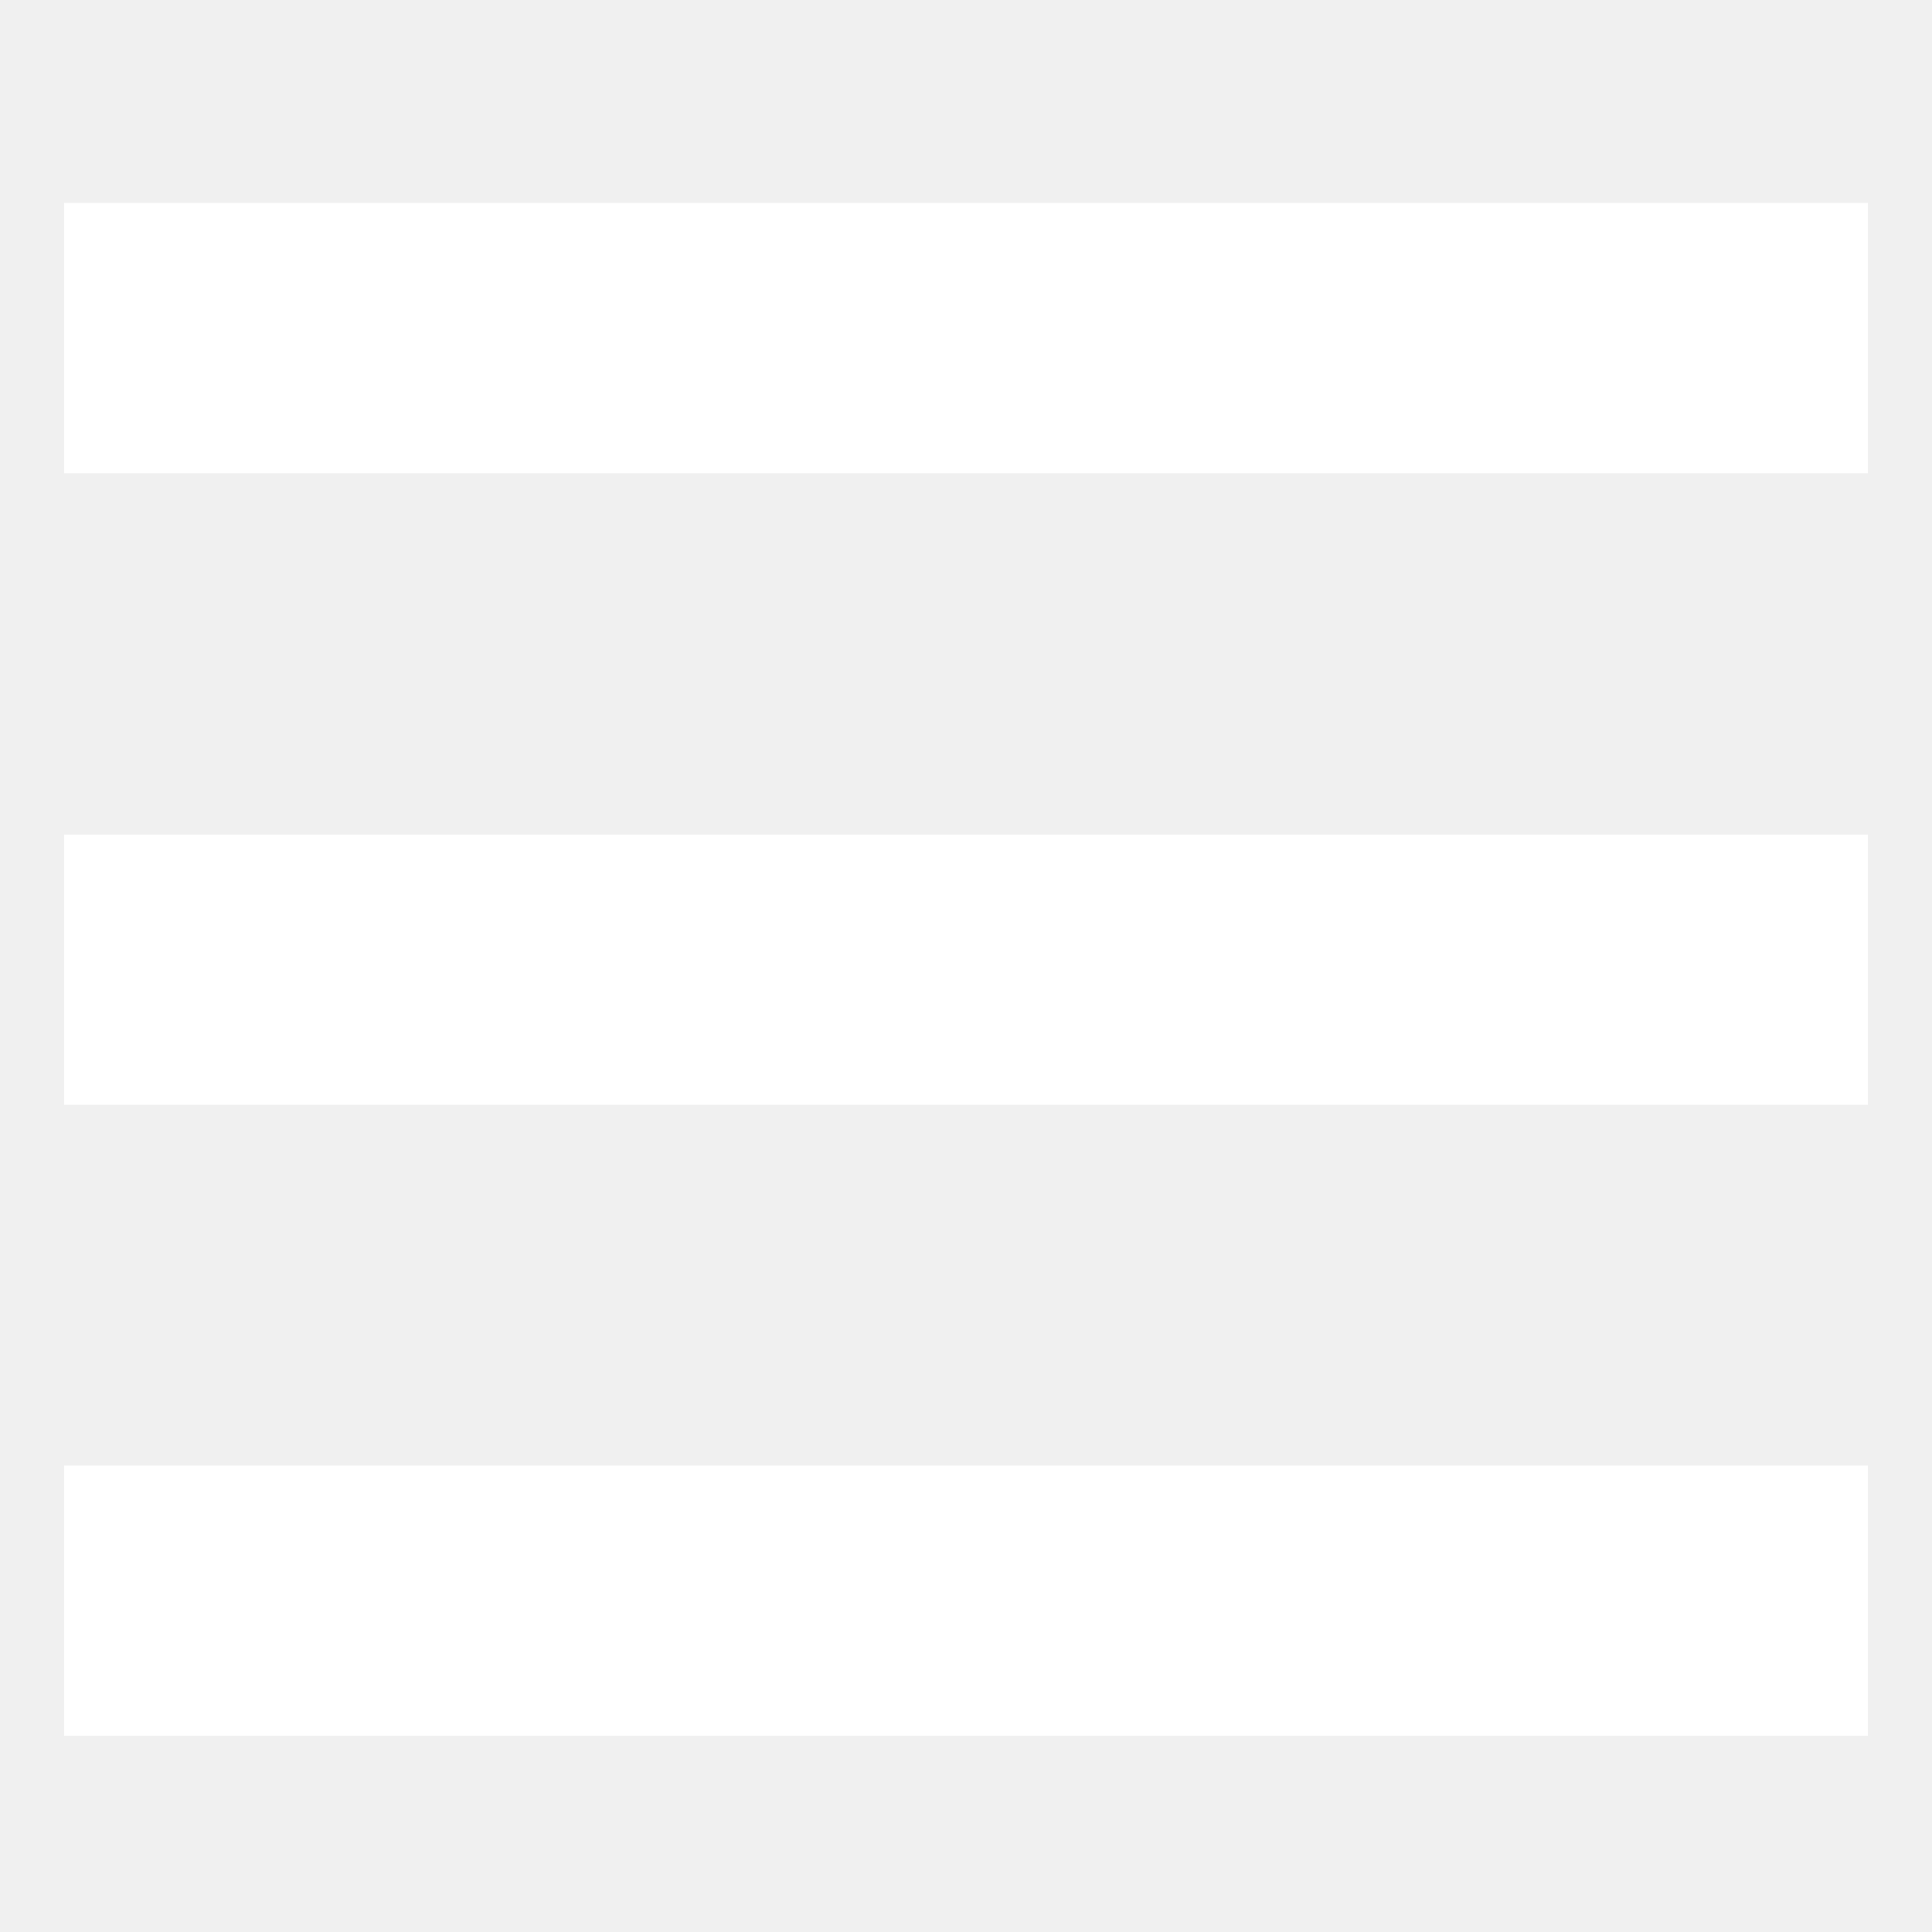
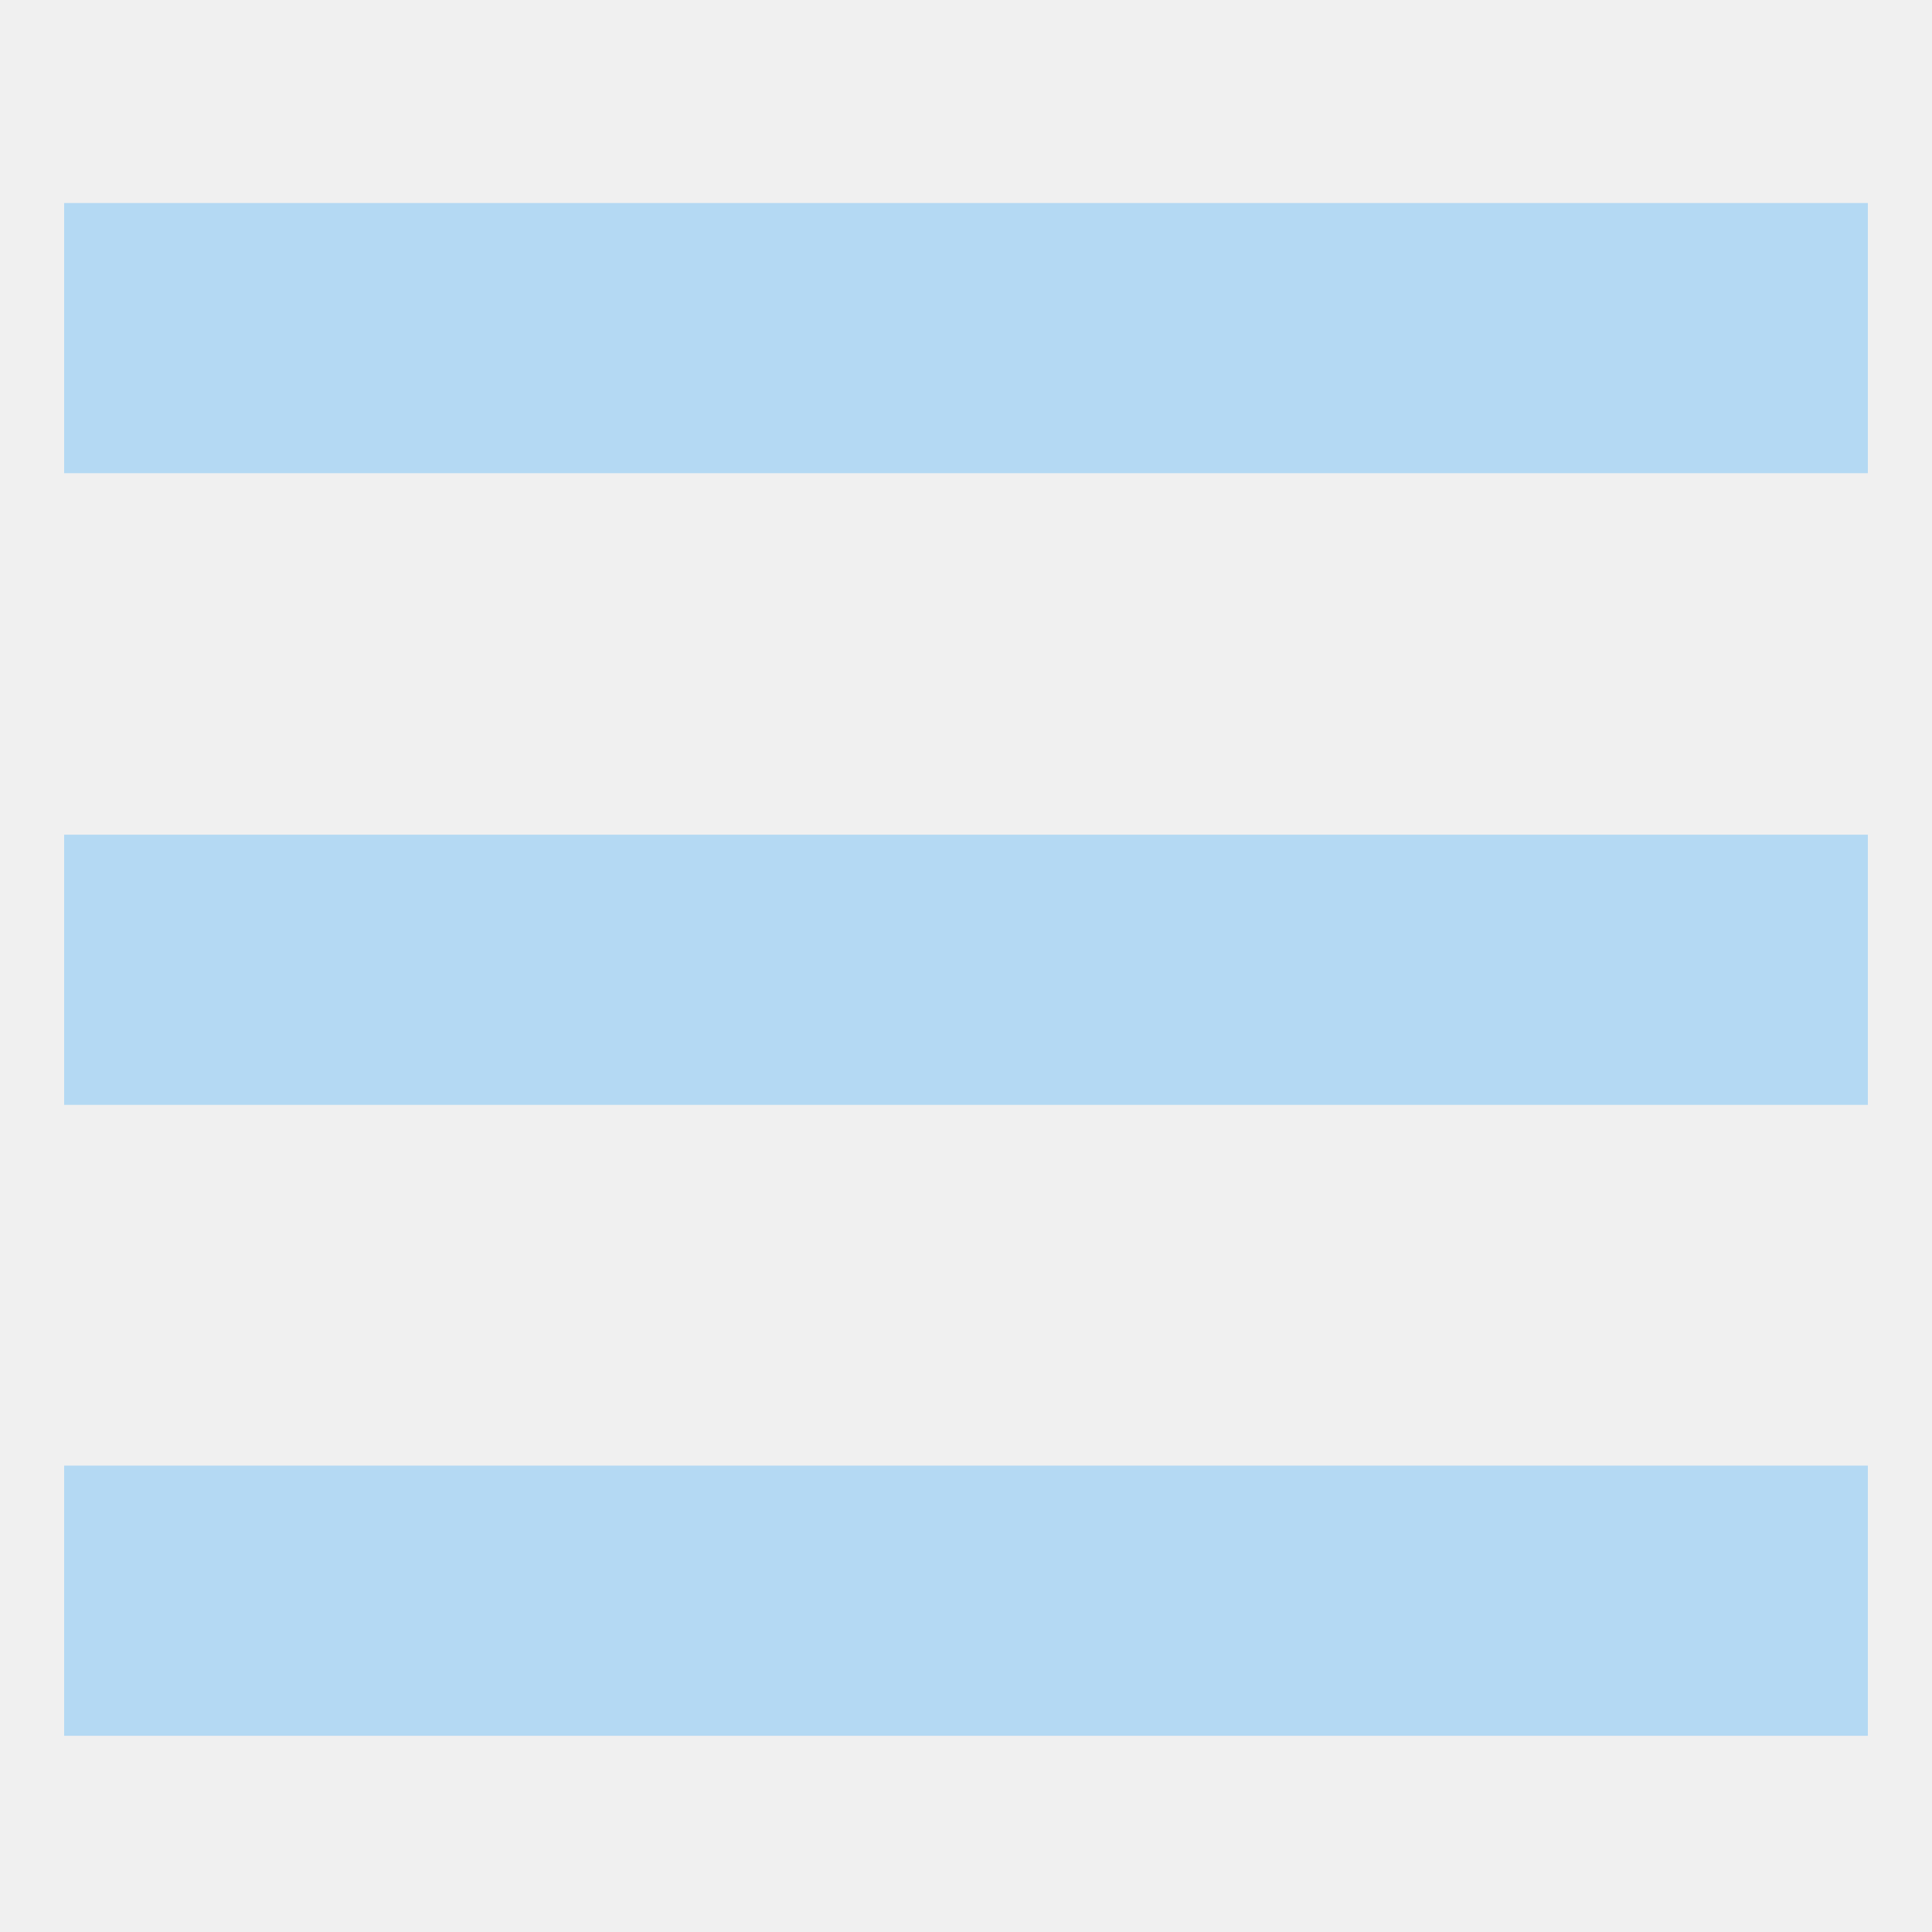
<svg xmlns="http://www.w3.org/2000/svg" version="1.1" id="Layer_1" x="0px" y="0px" viewBox="0 0 256 256" style="enable-background:new 0 0 256 256;" xml:space="preserve">
  <style type="text/css">
- 	.st0{fill:#FFFFFF;}
+ 	.st0{fill:#B4D9F3;}
</style>
  <g>
    <path class="st0" d="M8.5,26.9h239v35.8H8.5V26.9z M8.5,110.6h239v35.8H8.5V110.6z M8.5,194.2h239V230H8.5V194.2z" />
  </g>
</svg>
